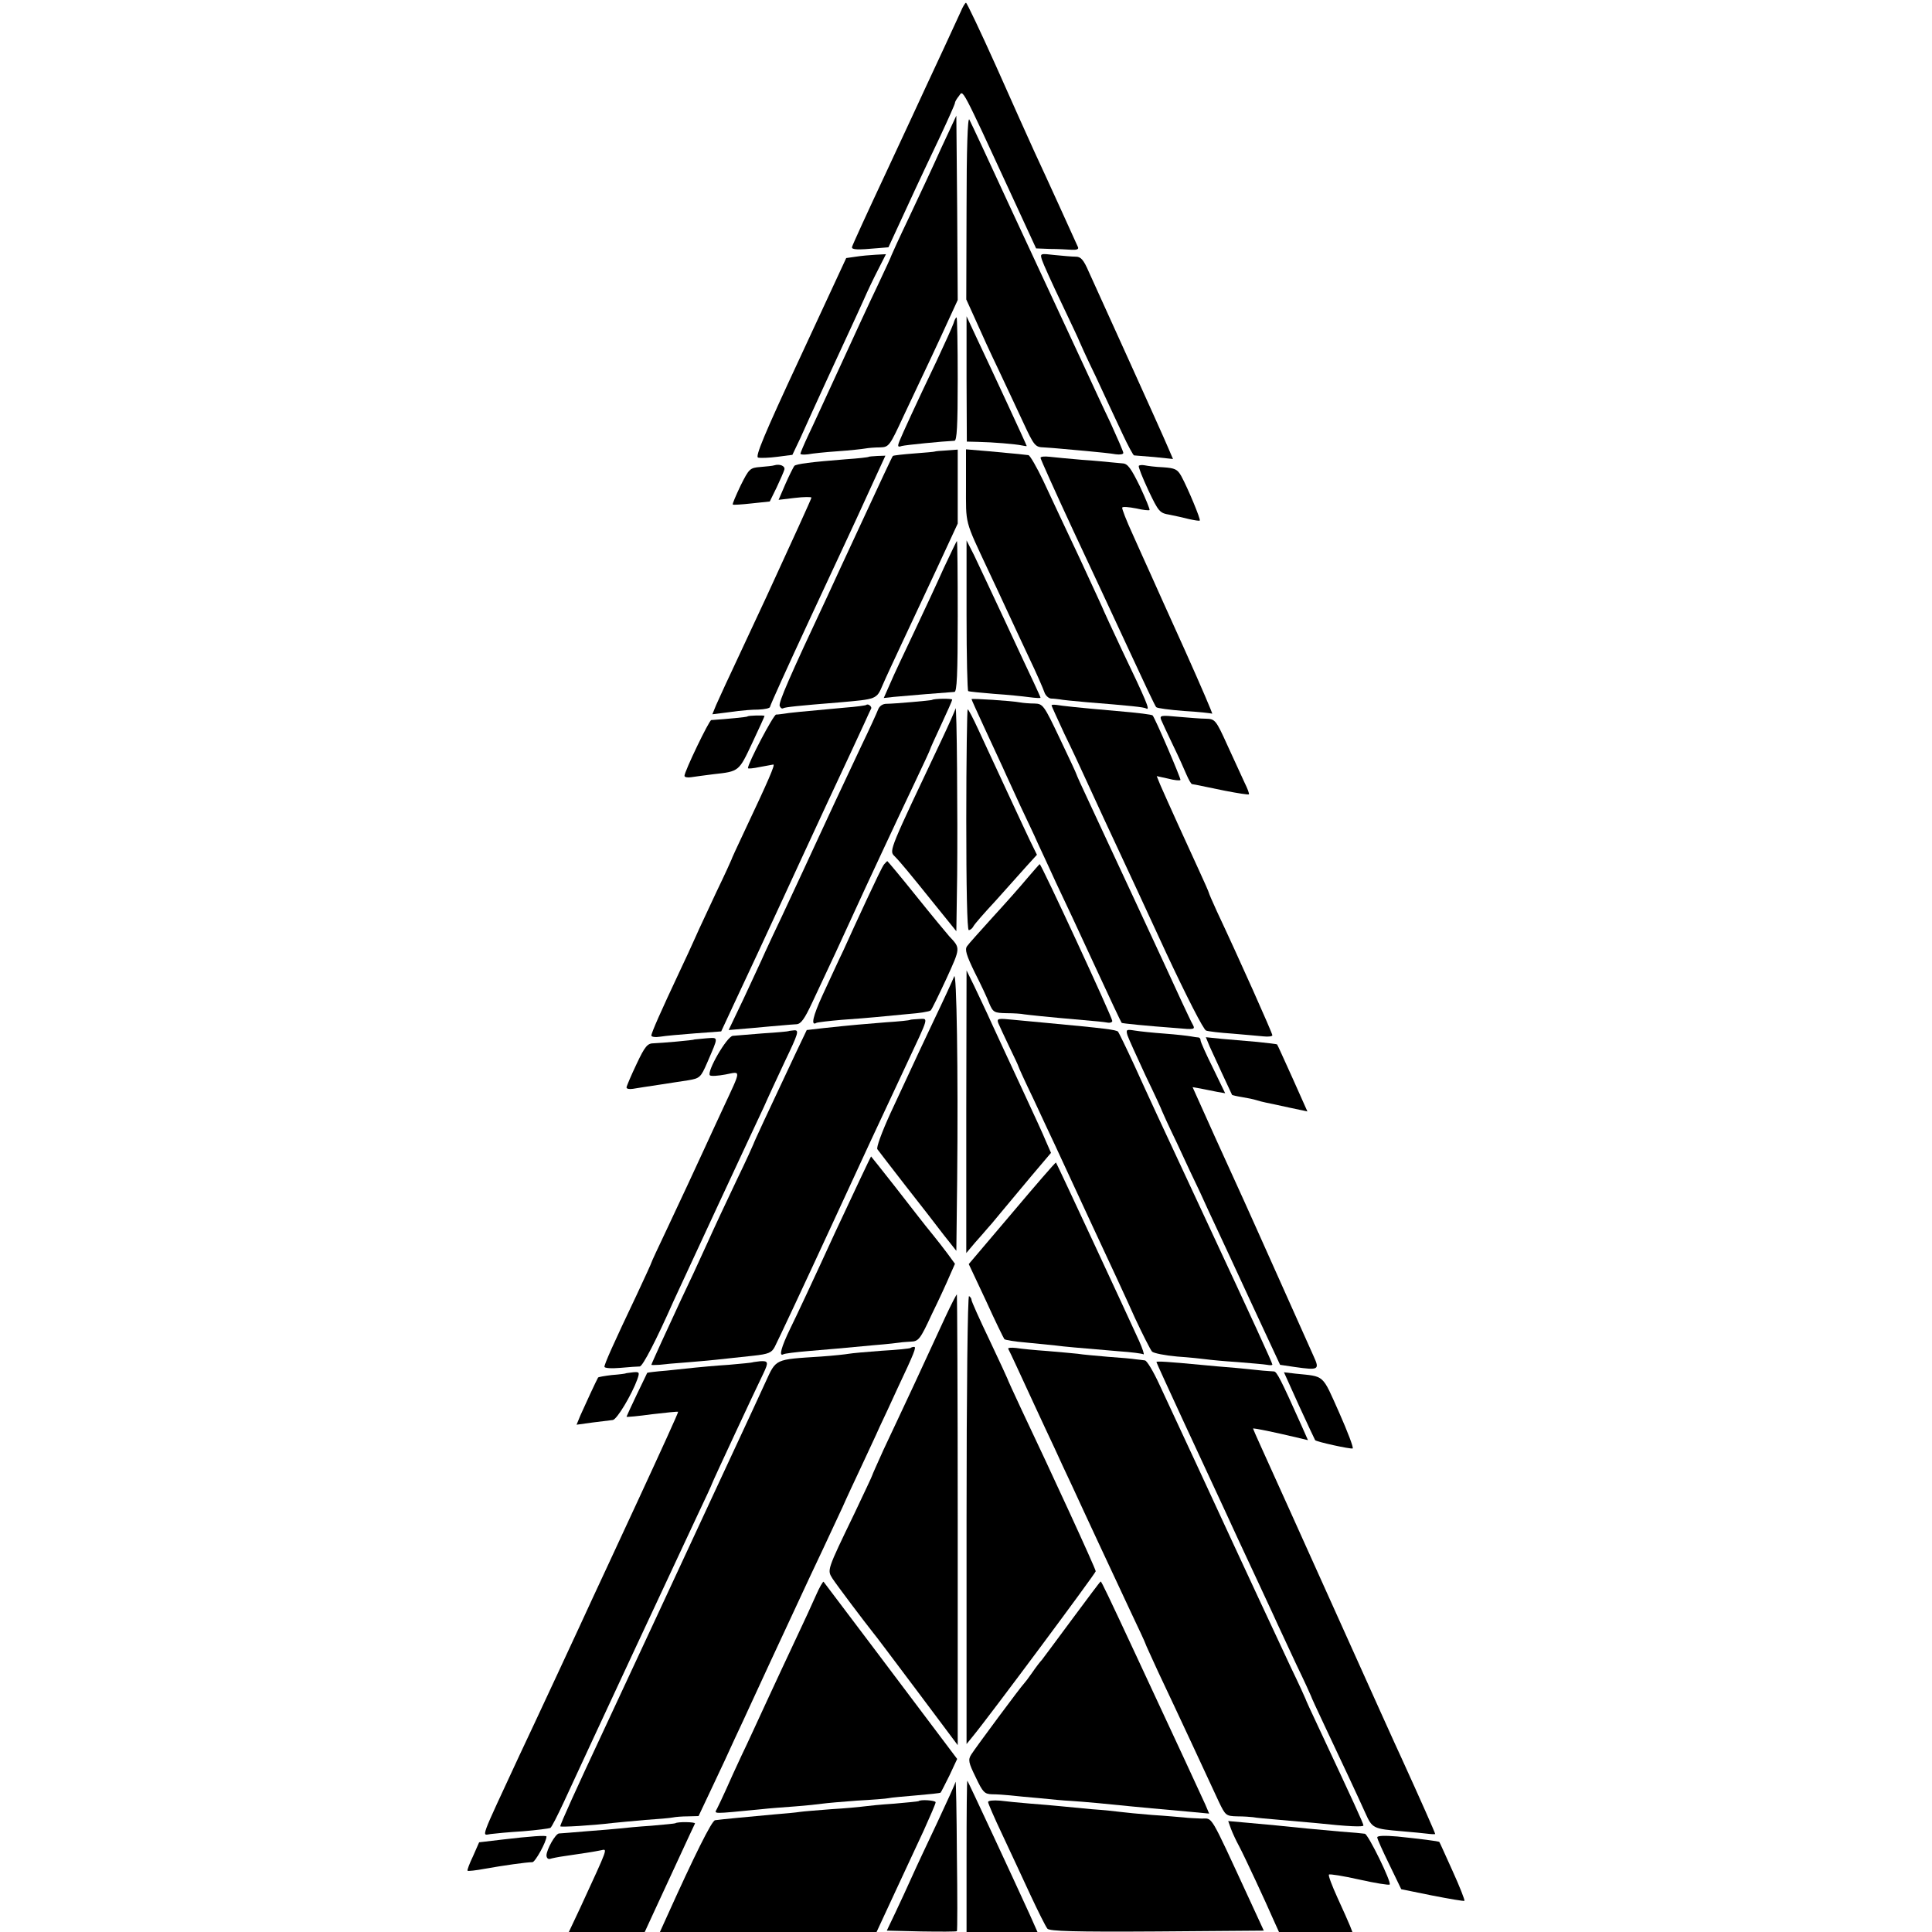
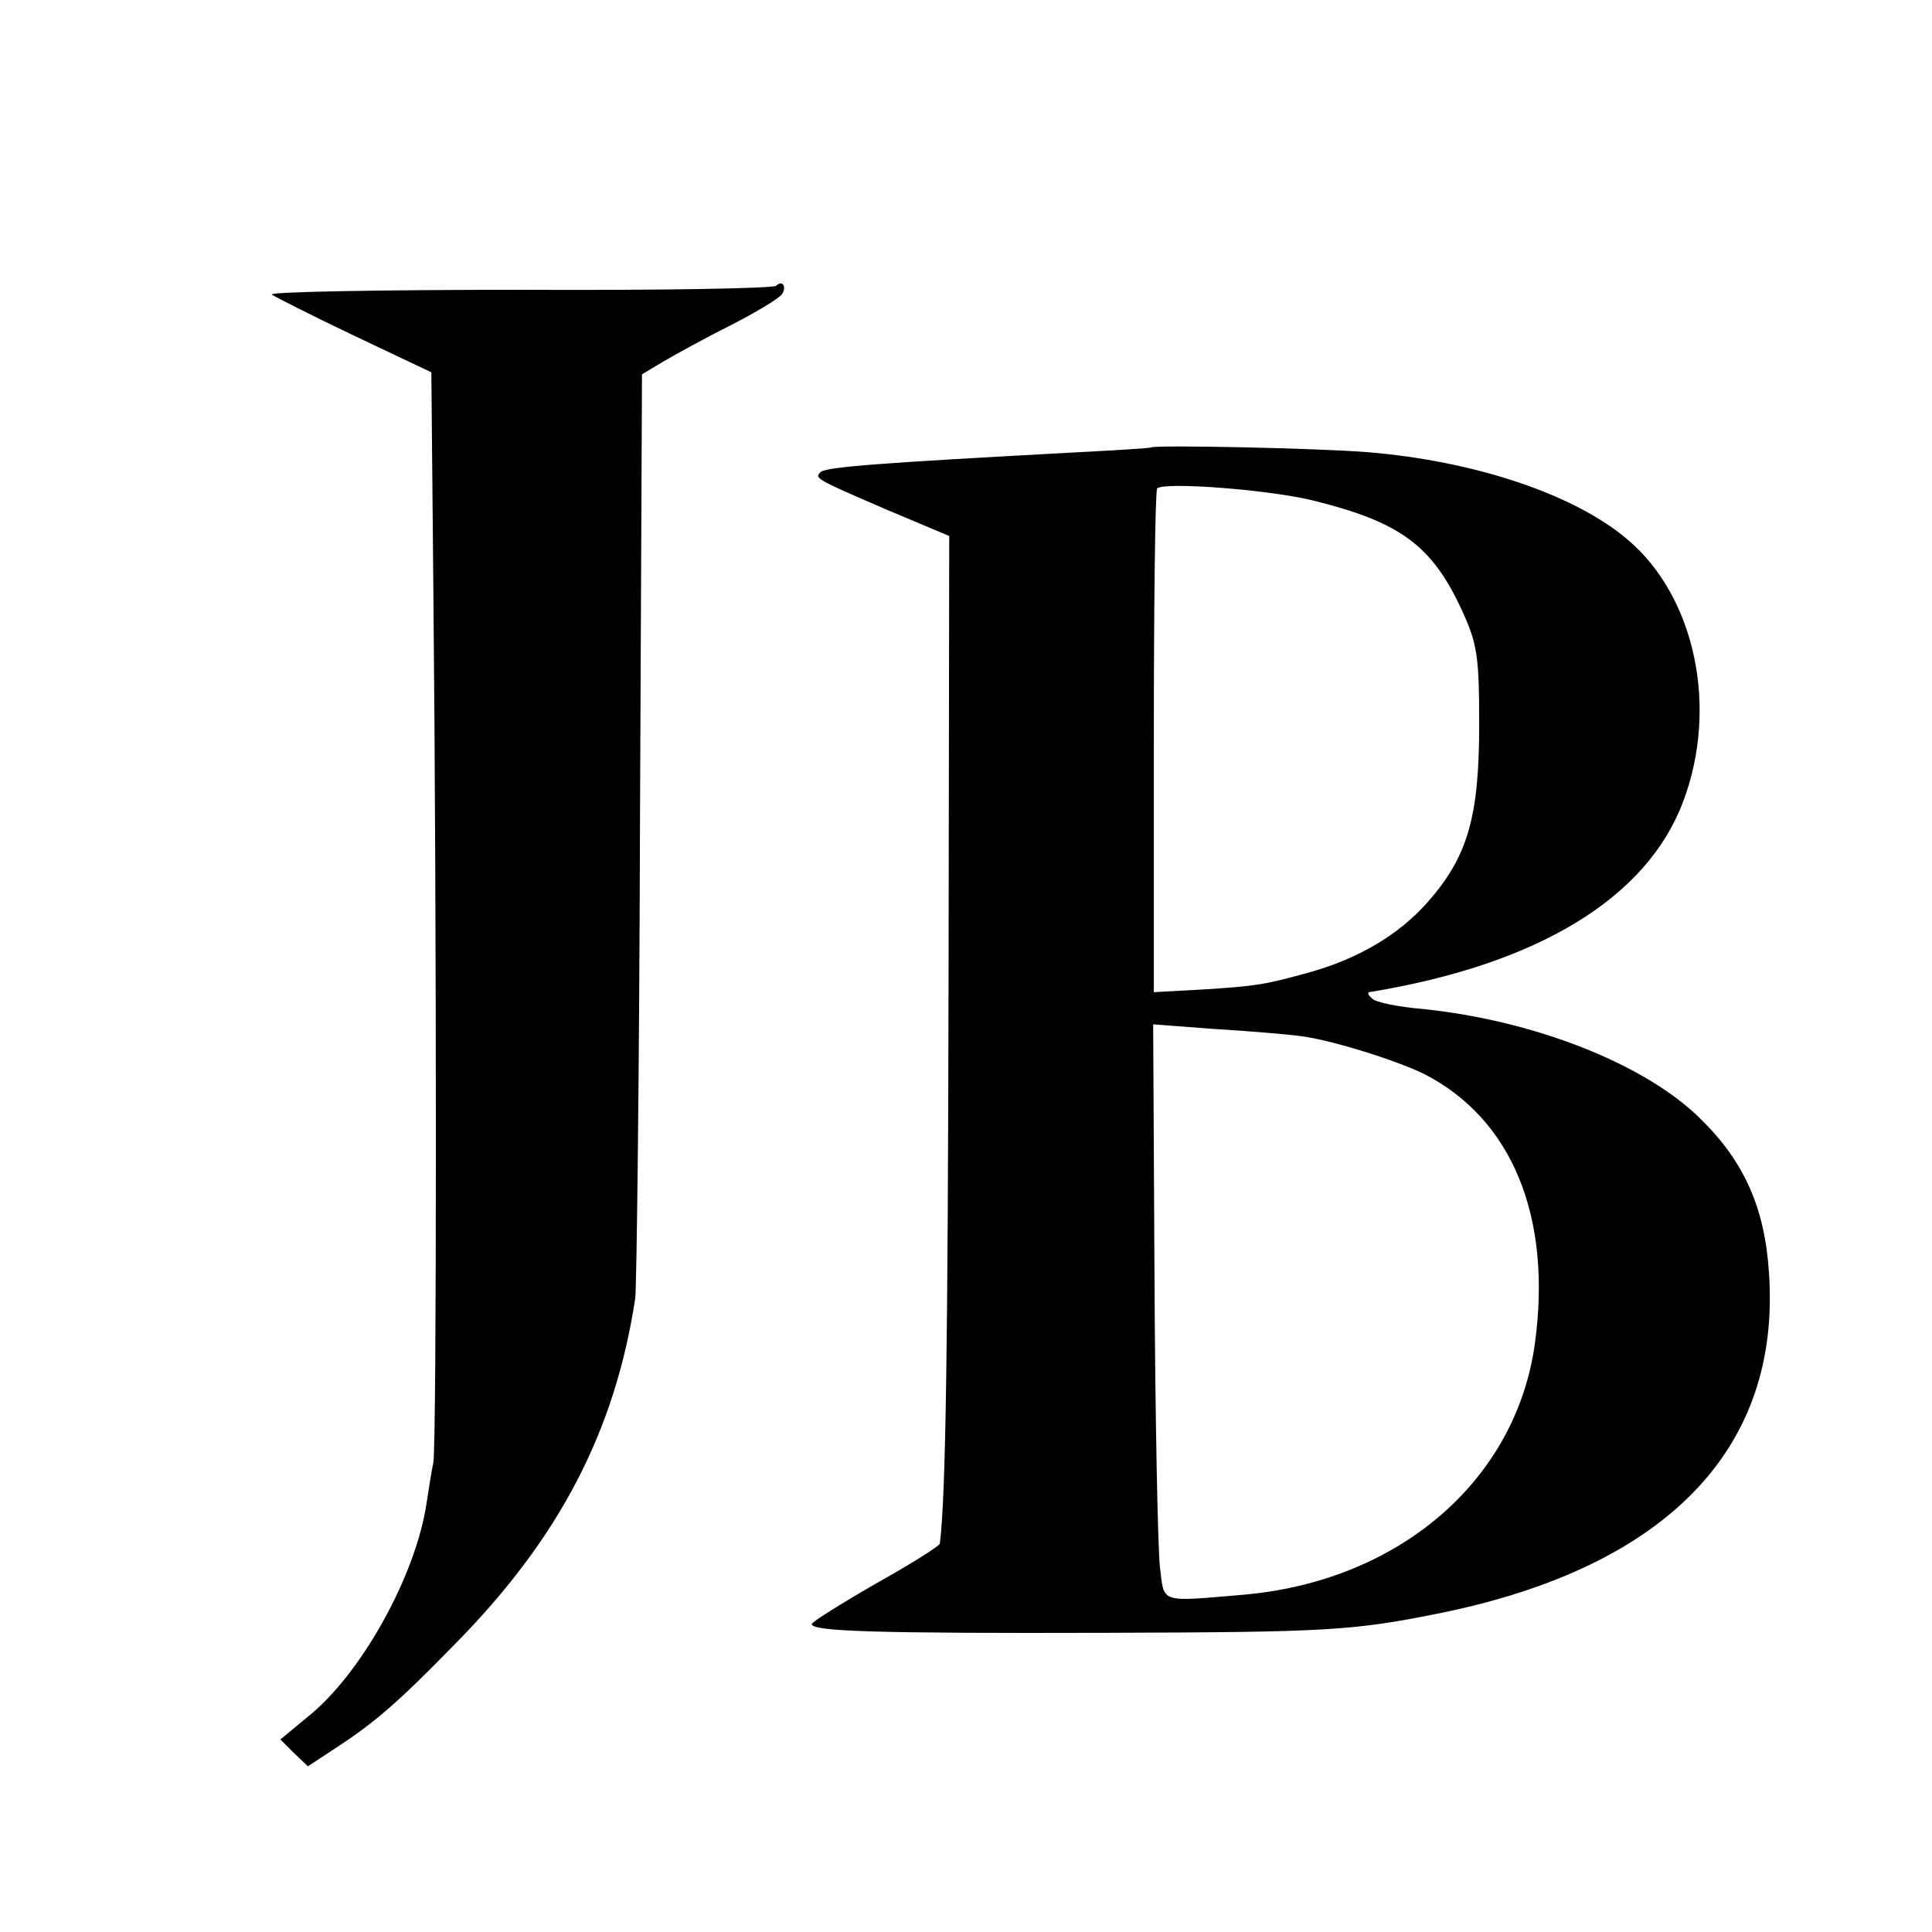
- <svg xmlns="http://www.w3.org/2000/svg" version="1.0" width="700pt" height="700pt" viewBox="0 0 700 700" preserveAspectRatio="xMidYMid meet">
-   <g transform="translate(0,700) scale(0.1,-0.1)" fill="#000000" stroke="none">
-     <path d="M3481 6958 c-8 -18 -35 -76 -59 -128 -24 -52 -55 -118 -68 -146 -13 -29 -78 -168 -144 -310 -67 -143 -122 -263 -123 -269 -2 -10 20 -11 95 -4 l37 3 67 145 c37 81 92 197 121 258 29 62 53 116 53 120 0 5 7 16 15 26 15 21 6 39 190 -360 l89 -193 51 -2 c27 0 63 -2 78 -3 17 -1 26 2 23 9 -7 16 -116 256 -158 346 -19 41 -81 180 -138 308 -57 127 -107 232 -110 232 -3 0 -12 -15 -19 -32z" />
-     <path d="M3410 6463 c-29 -65 -82 -178 -117 -252 -35 -73 -63 -135 -63 -136 0 -2 -22 -50 -49 -107 -27 -56 -88 -188 -136 -293 -48 -104 -100 -218 -116 -251 -16 -34 -29 -65 -29 -68 0 -3 12 -4 28 -2 15 3 63 8 107 11 44 3 89 8 100 10 11 2 35 4 53 4 33 1 35 4 86 114 94 199 128 271 162 346 l34 74 -2 334 -3 334 -55 -118z" />
-     <path d="M3502 6249 l-1 -334 34 -75 c18 -41 55 -122 83 -180 27 -58 68 -144 90 -192 39 -84 43 -88 74 -89 18 -1 42 -3 53 -4 11 -1 56 -5 100 -9 44 -4 92 -9 108 -12 15 -2 27 0 27 5 0 5 -21 53 -46 108 -26 54 -72 154 -104 223 -32 69 -74 159 -93 200 -19 41 -96 207 -171 368 -74 161 -139 300 -144 309 -6 10 -10 -111 -10 -318z" />
-     <path d="M3101 6070 l-35 -5 -167 -360 c-131 -281 -164 -361 -152 -363 9 -2 40 -1 70 3 l54 7 29 61 c50 112 142 311 175 382 18 39 43 93 55 120 12 28 35 76 51 107 l29 57 -38 -2 c-20 -1 -52 -4 -71 -7z" />
-     <path d="M3775 6059 c4 -13 36 -84 71 -157 35 -74 64 -135 64 -137 0 -1 27 -61 61 -131 33 -71 76 -164 96 -206 20 -43 39 -78 42 -78 3 0 36 -3 74 -6 l67 -7 -19 44 c-10 24 -73 164 -140 312 -67 147 -132 292 -146 322 -19 44 -29 55 -47 55 -13 0 -47 3 -77 6 -52 6 -53 6 -46 -17z" />
-     <path d="M3455 5829 c-4 -12 -32 -74 -62 -138 -76 -159 -123 -262 -134 -289 -8 -20 -6 -23 8 -18 15 4 148 17 191 19 9 0 12 52 12 224 0 123 -2 223 -4 223 -3 0 -8 -10 -11 -21z" />
-     <path d="M3502 5627 l1 -227 41 -1 c53 -1 136 -8 159 -13 9 -2 17 -3 17 -2 0 3 -129 281 -183 395 l-35 75 0 -227z" />
-     <path d="M3387 5364 c-1 -1 -35 -4 -75 -7 -40 -3 -75 -7 -77 -9 -2 -1 -49 -102 -105 -223 -56 -121 -116 -249 -132 -285 -138 -294 -178 -386 -173 -398 3 -7 8 -11 13 -8 7 4 53 9 202 21 137 12 136 11 158 63 11 26 43 94 70 152 27 58 84 179 126 269 l76 164 0 134 0 134 -40 -3 c-22 -1 -42 -3 -43 -4z" />
-     <path d="M3500 5241 c0 -144 -6 -122 80 -306 23 -49 55 -117 70 -150 15 -33 50 -107 77 -165 28 -58 53 -116 57 -128 4 -12 15 -22 24 -23 9 0 24 -2 32 -3 8 -2 51 -6 95 -10 161 -13 210 -18 218 -23 16 -9 0 28 -89 214 -35 75 -64 137 -64 138 0 2 -40 88 -88 192 -49 103 -108 230 -132 281 -24 50 -48 92 -54 93 -6 1 -22 2 -36 4 -14 1 -62 6 -107 10 l-83 7 0 -131z" />
-     <path d="M3148 5345 c-2 -2 -39 -6 -83 -9 -127 -10 -180 -17 -187 -24 -3 -4 -18 -33 -32 -65 l-25 -58 59 7 c33 4 60 4 60 1 0 -4 -70 -157 -162 -357 -56 -120 -93 -199 -133 -285 -21 -44 -43 -94 -51 -111 l-13 -32 32 4 c18 2 46 6 62 8 17 2 49 5 73 5 23 1 42 5 42 10 0 5 65 148 144 318 79 169 155 333 169 363 14 30 43 94 65 142 l40 87 -29 -1 c-16 -1 -30 -2 -31 -3z" />
-     <path d="M3770 5341 c0 -4 53 -122 118 -262 66 -140 158 -339 207 -444 48 -104 90 -193 94 -197 3 -4 49 -10 101 -14 52 -3 98 -8 102 -10 3 -2 -41 101 -98 228 -58 128 -115 255 -127 282 -12 27 -41 90 -63 140 -23 50 -40 94 -38 97 2 4 24 2 50 -3 25 -6 47 -8 49 -6 2 2 -14 41 -35 86 -32 65 -44 82 -62 83 -13 1 -32 3 -43 4 -11 1 -58 6 -105 9 -47 4 -100 9 -117 11 -18 2 -33 1 -33 -4z" />
-     <path d="M2805 5314 c-5 -2 -28 -4 -50 -6 -38 -3 -41 -6 -72 -68 -17 -36 -30 -66 -28 -68 1 -2 32 0 68 4 l66 7 25 51 c13 28 26 57 28 65 3 13 -17 21 -37 15z" />
-     <path d="M4126 5312 c-2 -4 14 -44 35 -89 37 -78 41 -82 77 -88 20 -4 52 -11 71 -16 19 -4 36 -7 38 -5 4 4 -43 117 -67 161 -14 25 -23 29 -66 32 -27 1 -57 5 -66 7 -10 2 -20 1 -22 -2z" />
-     <path d="M3420 4943 c-24 -54 -73 -159 -108 -233 -35 -74 -75 -158 -87 -187 l-23 -52 36 4 c41 4 200 17 220 18 9 0 12 62 12 274 0 150 -1 273 -3 273 -1 0 -22 -44 -47 -97z" />
-     <path d="M3502 4771 c0 -149 3 -273 6 -275 4 -2 46 -6 94 -10 47 -3 105 -9 127 -12 23 -3 41 -4 41 -2 0 2 -11 26 -24 54 -13 27 -61 130 -107 229 -46 99 -96 204 -110 234 l-27 53 0 -271z" />
-     <path d="M3377 4464 c-3 -2 -138 -14 -165 -14 -14 0 -26 -8 -31 -22 -5 -13 -31 -70 -59 -128 -83 -176 -123 -262 -152 -325 -31 -67 -84 -182 -137 -295 -20 -41 -47 -100 -61 -130 -13 -30 -49 -106 -78 -169 l-54 -113 83 7 c45 4 96 9 112 10 17 2 39 3 51 4 16 1 29 19 57 79 20 42 57 122 83 177 25 55 57 123 69 150 34 75 160 345 221 473 30 63 54 115 54 117 0 2 18 42 40 89 22 47 40 88 40 91 0 5 -67 4 -73 -1z" />
-     <path d="M3520 4467 c0 -2 20 -46 44 -98 24 -52 55 -119 69 -149 13 -30 43 -93 64 -140 22 -47 51 -107 63 -135 13 -27 43 -93 67 -145 25 -52 88 -187 140 -300 52 -113 96 -206 97 -206 1 -2 91 -11 199 -19 64 -6 68 -5 59 12 -6 10 -23 47 -40 83 -44 97 -288 621 -338 728 -24 51 -44 95 -44 97 0 2 -27 60 -60 129 -58 122 -61 126 -92 127 -18 0 -41 2 -52 4 -31 6 -176 15 -176 12z" />
-     <path d="M3139 4446 c-2 -2 -38 -7 -79 -10 -155 -14 -205 -19 -220 -22 -8 -1 -21 -3 -28 -3 -10 -1 -102 -176 -102 -194 0 -3 19 -1 43 4 23 4 45 8 49 9 7 0 -17 -56 -103 -238 -27 -57 -49 -105 -49 -107 0 -1 -24 -54 -54 -116 -29 -63 -64 -136 -76 -164 -12 -27 -39 -86 -60 -130 -63 -134 -100 -217 -100 -227 0 -5 15 -7 33 -4 17 3 74 8 126 12 l94 7 47 101 c62 132 110 235 175 376 50 109 75 162 161 348 72 154 116 248 136 292 11 25 22 48 24 52 5 7 -11 20 -17 14z" />
-     <path d="M3810 4444 c0 -2 21 -48 46 -102 26 -53 59 -124 74 -157 59 -128 84 -183 125 -270 23 -49 100 -215 170 -367 74 -158 136 -280 145 -282 8 -3 51 -8 95 -11 44 -4 95 -8 113 -10 17 -2 32 0 32 4 0 8 -121 279 -201 449 -16 35 -29 65 -29 67 0 2 -16 39 -36 82 -37 80 -116 254 -140 309 l-13 32 41 -9 c22 -6 43 -8 45 -5 3 3 -92 225 -101 234 -4 3 -48 9 -131 16 -139 12 -201 19 -217 22 -10 1 -18 1 -18 -2z" />
-     <path d="M3462 4433 c-1 -6 -24 -58 -51 -115 -187 -395 -190 -400 -171 -419 22 -22 54 -61 145 -174 l80 -99 3 201 c2 202 -1 628 -6 606z" />
-     <path d="M3501 4030 c0 -239 3 -400 9 -400 5 0 13 6 17 14 4 8 40 49 80 92 39 44 89 99 110 123 l40 44 -25 51 c-13 28 -37 78 -52 111 -15 33 -45 96 -65 140 -21 44 -52 113 -71 153 -18 39 -35 72 -38 72 -2 0 -5 -180 -5 -400z" />
-     <path d="M2708 4404 c-2 -2 -71 -9 -131 -13 -8 -1 -97 -186 -97 -202 0 -5 11 -7 24 -5 13 2 50 7 82 11 92 10 91 10 139 112 25 53 45 97 45 99 0 3 -59 2 -62 -2z" />
-     <path d="M4207 4392 c4 -9 23 -51 43 -92 20 -41 42 -90 49 -107 8 -18 16 -33 20 -34 7 -1 8 -1 119 -24 46 -9 85 -15 87 -13 2 2 -5 21 -16 43 -10 22 -38 83 -62 135 -42 93 -45 95 -78 96 -19 0 -64 4 -101 7 -61 6 -67 5 -61 -11z" />
-     <path d="M3203 3868 c-6 -7 -33 -64 -62 -126 -29 -62 -67 -145 -85 -185 -19 -39 -52 -112 -75 -161 -36 -78 -44 -115 -23 -102 4 2 45 7 92 11 47 3 103 8 125 10 22 2 74 7 115 11 41 3 78 9 82 13 4 3 29 55 57 115 52 114 51 110 10 154 -8 9 -62 74 -119 145 -56 70 -104 127 -105 127 -1 0 -7 -6 -12 -12z" />
-     <path d="M3721 3817 c-24 -29 -80 -92 -125 -141 -44 -49 -86 -95 -92 -104 -9 -12 -3 -32 27 -94 22 -43 46 -94 53 -113 14 -33 18 -35 63 -36 26 0 55 -2 63 -4 15 -2 76 -9 215 -21 38 -3 77 -7 87 -9 10 -2 18 1 18 6 0 13 -258 570 -263 568 -1 0 -22 -24 -46 -52z" />
-     <path d="M3457 3462 c-5 -13 -38 -85 -74 -160 -36 -76 -73 -155 -83 -177 -10 -22 -44 -94 -74 -159 -31 -68 -52 -125 -47 -130 4 -6 50 -65 101 -131 52 -66 114 -146 139 -179 l46 -58 3 257 c4 395 -2 763 -11 737z" />
-     <path d="M3501 2972 l0 -512 32 38 c18 20 37 42 42 48 6 6 28 32 50 59 22 26 72 86 111 133 l72 85 -18 41 c-9 23 -49 109 -87 191 -39 83 -87 188 -109 235 -21 47 -51 109 -65 139 l-27 55 -1 -512z" />
-     <path d="M3298 3305 c-2 -2 -41 -6 -88 -9 -86 -7 -114 -9 -226 -21 l-61 -7 -41 -86 c-100 -212 -152 -324 -152 -327 0 -1 -27 -61 -61 -131 -34 -71 -83 -176 -109 -234 -26 -58 -68 -148 -93 -200 -50 -107 -107 -232 -107 -235 0 -1 12 -1 28 0 15 2 61 6 102 9 74 6 114 10 240 24 55 6 66 11 77 32 11 21 111 234 213 455 91 198 180 389 265 570 83 177 79 164 45 163 -16 -1 -31 -2 -32 -3z" />
-     <path d="M3617 3293 c4 -10 22 -48 40 -86 18 -37 33 -69 33 -71 0 -2 24 -55 54 -117 29 -63 65 -139 79 -169 14 -30 73 -158 132 -285 59 -126 130 -279 157 -340 28 -60 56 -115 62 -122 6 -6 47 -14 91 -18 44 -3 91 -8 105 -10 14 -2 65 -7 113 -10 48 -4 97 -8 108 -10 10 -2 19 -2 19 1 0 6 -73 165 -239 521 -188 403 -201 431 -261 563 -29 63 -56 118 -59 122 -7 7 -47 12 -261 32 -30 3 -83 8 -117 11 -58 6 -62 5 -56 -12z" />
-     <path d="M2857 3264 c-1 -1 -42 -5 -92 -8 -49 -4 -99 -8 -110 -9 -22 -3 -95 -130 -83 -143 4 -4 30 -2 57 3 57 11 58 22 -9 -122 -23 -49 -53 -115 -67 -145 -42 -91 -78 -169 -137 -294 -31 -65 -56 -119 -56 -121 0 -2 -23 -52 -51 -112 -88 -185 -119 -255 -119 -265 0 -5 24 -7 58 -4 31 3 63 5 70 5 11 1 60 96 122 236 10 22 82 177 160 345 78 168 154 330 168 360 13 30 48 105 77 167 47 98 51 111 33 110 -10 -1 -20 -2 -21 -3z" />
-     <path d="M4085 3249 c4 -12 34 -78 66 -147 33 -68 59 -125 59 -127 0 -1 24 -54 54 -116 29 -63 67 -144 85 -181 17 -38 44 -96 60 -130 16 -35 75 -160 129 -278 l100 -215 54 -8 c85 -12 90 -10 68 38 -10 22 -65 146 -123 275 -58 129 -116 260 -130 290 -14 30 -61 135 -106 233 l-80 178 29 -5 c17 -3 43 -9 60 -12 l29 -5 -44 91 c-25 50 -45 95 -45 100 0 6 -3 10 -7 11 -5 0 -17 2 -28 4 -11 2 -54 7 -95 10 -41 3 -90 8 -108 11 -31 5 -33 4 -27 -17z" />
-     <path d="M2517 3234 c-3 -3 -120 -13 -148 -14 -23 0 -32 -10 -63 -76 -20 -42 -36 -80 -36 -84 0 -5 10 -7 23 -5 12 2 56 9 97 15 41 6 88 14 104 16 41 7 45 10 68 63 42 98 43 92 -3 89 -22 -2 -41 -4 -42 -4z" />
-     <path d="M4383 3208 c12 -27 78 -169 81 -175 1 -1 17 -5 36 -8 19 -3 43 -8 52 -11 9 -3 25 -7 35 -9 10 -2 48 -10 84 -18 l66 -14 -54 121 c-30 66 -55 122 -56 122 -1 1 -33 5 -72 9 -38 3 -96 8 -128 11 l-58 6 14 -34z" />
-     <path d="M3025 2533 c-70 -153 -143 -309 -162 -347 -32 -66 -42 -102 -25 -93 4 3 45 8 92 12 95 8 108 9 235 21 50 4 93 9 98 10 4 1 21 2 37 3 28 1 34 8 76 99 26 53 55 116 65 140 l19 43 -27 37 c-15 20 -39 51 -53 68 -40 49 -50 63 -139 177 -46 59 -85 107 -85 107 -1 0 -60 -125 -131 -277z" />
-     <path d="M3667 2605 l-157 -185 62 -132 c33 -73 64 -136 67 -140 3 -3 38 -9 76 -12 39 -4 88 -9 110 -11 39 -5 66 -7 230 -21 44 -3 83 -8 88 -11 4 -2 -3 20 -16 49 -38 84 -298 643 -301 646 -2 1 -73 -81 -159 -183z" />
-     <path d="M3425 2228 c-21 -46 -71 -153 -110 -238 -40 -85 -91 -195 -114 -243 -22 -49 -41 -91 -41 -93 0 -2 -29 -63 -64 -137 -101 -209 -99 -205 -80 -236 14 -22 119 -161 147 -196 5 -5 76 -100 158 -209 l149 -199 0 817 c0 449 -2 816 -3 816 -2 0 -21 -37 -42 -82z" />
-     <path d="M3502 1495 l0 -814 22 27 c58 70 446 592 446 599 0 9 -163 363 -269 586 -28 60 -51 110 -51 112 0 1 -29 64 -65 140 -36 75 -65 140 -65 145 0 5 -4 11 -9 14 -5 3 -9 -342 -9 -809z" />
-     <path d="M3299 2116 c-2 -2 -49 -7 -104 -10 -55 -4 -109 -9 -120 -11 -11 -2 -56 -7 -100 -10 -170 -11 -162 -7 -202 -94 -19 -42 -61 -132 -93 -201 -32 -69 -74 -159 -93 -200 -56 -121 -361 -777 -407 -875 -89 -190 -150 -324 -150 -332 0 -4 116 3 190 12 19 2 72 7 118 11 46 3 91 7 100 9 9 2 34 4 55 4 l38 1 51 108 c28 59 64 136 80 172 17 36 43 92 58 125 45 98 98 212 160 345 32 69 78 168 103 220 24 52 56 120 70 150 13 30 44 96 67 145 23 50 54 115 67 145 14 30 44 93 65 140 61 129 69 150 60 150 -5 0 -11 -2 -13 -4z" />
-     <path d="M3653 2113 c3 -5 16 -33 30 -63 14 -30 44 -95 67 -145 23 -49 54 -117 70 -150 15 -33 44 -96 65 -140 20 -44 63 -136 95 -205 32 -69 83 -178 114 -244 31 -65 56 -119 56 -121 0 -2 21 -47 46 -102 65 -137 191 -408 220 -471 24 -50 26 -52 67 -53 23 0 49 -2 57 -3 8 -2 53 -6 100 -10 47 -4 103 -9 125 -11 122 -13 175 -15 175 -9 0 7 -36 85 -161 352 -27 57 -49 105 -49 107 0 1 -24 54 -54 116 -51 109 -141 301 -341 734 -51 110 -111 239 -134 288 -22 48 -46 88 -53 88 -7 1 -22 3 -33 4 -11 2 -56 6 -100 9 -44 4 -93 8 -110 11 -16 2 -66 6 -110 10 -44 3 -95 8 -113 11 -18 2 -31 1 -29 -3z" />
-     <path d="M2727 2064 c-1 -1 -40 -5 -87 -9 -47 -3 -101 -8 -120 -10 -19 -2 -66 -7 -105 -11 -38 -3 -70 -7 -70 -8 0 0 -17 -36 -38 -79 -20 -42 -37 -79 -37 -80 0 -2 42 2 93 9 50 6 93 10 94 9 2 -1 -63 -143 -143 -316 -80 -173 -156 -336 -169 -364 -29 -64 -216 -466 -263 -565 -147 -317 -137 -289 -104 -285 15 2 68 7 117 10 50 4 94 10 99 12 5 3 26 45 48 92 105 228 420 903 484 1039 30 63 54 115 54 117 0 3 158 342 186 399 19 40 18 46 -12 44 -14 -2 -26 -3 -27 -4z" />
-     <path d="M4190 2065 c0 -2 45 -100 99 -217 54 -117 143 -307 196 -423 54 -115 111 -239 128 -275 16 -36 54 -116 83 -179 30 -62 54 -115 54 -116 0 -2 22 -50 49 -107 69 -146 120 -255 147 -315 26 -58 28 -59 134 -68 36 -3 77 -7 93 -9 15 -2 27 -2 27 -1 0 4 -55 128 -122 275 -17 36 -111 245 -210 465 -174 386 -238 529 -299 663 -16 35 -29 65 -29 66 0 3 77 -13 157 -32 l42 -10 -23 52 c-76 170 -90 196 -100 197 -6 0 -24 2 -41 3 -16 2 -61 6 -100 10 -38 3 -95 8 -125 11 -116 11 -160 14 -160 10z" />
-     <path d="M2267 2024 c-1 -1 -23 -4 -50 -6 -26 -3 -48 -7 -50 -9 -5 -8 -50 -105 -64 -137 l-14 -34 58 8 c32 4 65 8 73 9 15 1 69 92 89 147 9 26 8 28 -15 26 -14 -2 -26 -3 -27 -4z" />
-     <path d="M4707 1906 c30 -66 57 -122 58 -124 5 -6 128 -33 136 -30 4 2 -18 60 -49 130 -63 141 -51 130 -158 141 l-42 5 55 -122z" />
-     <path d="M2956 1219 c-13 -30 -45 -99 -71 -154 -26 -55 -73 -156 -105 -225 -32 -69 -73 -159 -93 -200 -19 -41 -45 -97 -57 -125 -12 -27 -27 -58 -32 -68 -10 -20 -24 -20 162 -2 25 3 79 7 120 10 41 3 86 8 100 10 14 2 70 7 125 11 55 3 107 7 115 9 8 2 53 6 100 10 47 4 86 8 88 10 2 2 16 30 32 62 l28 60 -67 89 c-60 80 -409 543 -417 553 -2 2 -15 -20 -28 -50z" />
-     <path d="M3885 1134 c-55 -75 -105 -141 -110 -148 -6 -6 -22 -27 -35 -46 -13 -19 -27 -37 -30 -40 -9 -8 -176 -233 -191 -257 -12 -19 -10 -29 16 -82 26 -55 32 -61 59 -62 17 0 47 -2 66 -4 19 -2 67 -7 105 -10 39 -4 90 -9 115 -10 47 -3 144 -12 220 -20 43 -4 81 -8 218 -20 l63 -6 -14 33 c-12 27 -100 217 -252 543 -97 208 -124 265 -127 265 -2 0 -48 -62 -103 -136z" />
-     <path d="M3462 544 c-1 -7 -31 -72 -65 -145 -35 -74 -77 -163 -93 -199 -16 -36 -43 -94 -60 -130 l-31 -65 125 -3 c68 -1 126 -1 129 1 2 2 2 127 0 278 -1 151 -3 269 -5 263z" />
-     <path d="M3502 276 l0 -276 129 0 128 0 -28 63 c-55 121 -223 482 -226 485 -2 2 -3 -120 -3 -272z" />
-     <path d="M3328 474 c-2 -1 -41 -5 -88 -9 -47 -3 -96 -8 -110 -10 -14 -2 -67 -7 -118 -10 -51 -4 -102 -8 -115 -10 -12 -2 -53 -6 -92 -9 -87 -8 -195 -18 -214 -21 -12 -1 -75 -128 -176 -352 l-24 -53 393 0 392 0 64 138 c35 75 83 179 107 230 23 51 43 97 43 102 0 7 -55 11 -62 4z" />
-     <path d="M3580 471 c0 -5 23 -58 51 -117 28 -60 74 -158 102 -219 28 -60 56 -116 62 -123 8 -9 96 -12 398 -10 l386 3 -53 115 c-147 318 -131 290 -173 291 -21 1 -49 2 -63 4 -14 1 -65 6 -115 9 -49 4 -101 9 -115 11 -14 2 -61 7 -105 10 -44 4 -96 9 -115 11 -19 2 -66 6 -105 9 -38 3 -89 8 -112 11 -24 2 -43 0 -43 -5z" />
-     <path d="M2447 394 c-1 -1 -40 -5 -87 -9 -47 -3 -98 -8 -115 -10 -16 -2 -70 -6 -120 -10 -49 -4 -94 -8 -100 -8 -13 -2 -44 -57 -45 -79 0 -10 6 -15 13 -13 6 2 30 7 52 10 63 9 108 16 132 21 25 5 29 17 -75 -209 l-41 -87 138 0 137 0 29 63 c48 103 143 310 153 330 3 6 -64 7 -71 1z" />
-     <path d="M4460 374 c6 -16 19 -44 30 -64 20 -38 95 -199 125 -268 l19 -42 133 0 133 0 -9 23 c-5 12 -25 58 -45 101 -20 44 -34 81 -31 84 3 3 52 -5 110 -18 58 -13 108 -21 110 -18 8 7 -78 183 -90 184 -5 1 -46 5 -90 8 -44 4 -98 9 -120 11 -75 8 -150 15 -218 21 l-67 6 10 -28z" />
-     <path d="M1821 335 l-85 -10 -22 -50 c-13 -27 -22 -51 -20 -53 2 -2 30 1 62 7 67 12 152 24 173 24 10 0 51 74 51 93 0 5 -57 1 -159 -11z" />
-     <path d="M4990 343 c0 -6 20 -50 44 -99 l43 -89 113 -23 c62 -12 114 -21 116 -19 2 2 -17 51 -43 108 -26 57 -47 105 -48 105 0 3 -75 12 -152 20 -46 4 -73 3 -73 -3z" />
+ <svg xmlns="http://www.w3.org/2000/svg" version="1.0" width="288pt" height="288pt" viewBox="0 0 288 288" preserveAspectRatio="xMidYMid meet">
+   <g transform="translate(0,288) scale(0.1,-0.1)" fill="#000000" stroke="none">
+     <path d="M1157 2454 c-4 -4 -176 -7 -382 -6 -207 0 -373 -3 -370 -7 4 -3 59 -31 122 -61 l116 -55 3 -325 c5 -492 5 -1272 0 -1300 -3 -14 -7 -41 -10 -60 -16 -109 -98 -256 -177 -319 l-41 -34 20 -20 21 -20 41 27 c60 39 95 70 178 155 156 158 239 318 269 516 2 17 6 333 7 703 l3 674 30 18 c17 10 62 35 102 55 39 20 74 41 77 47 7 11 0 21 -9 12z" />
+     <path d="M1716 2213 c-1 -1 -49 -4 -106 -7 -297 -16 -380 -22 -387 -30 -9 -9 -7 -10 97 -55 l95 -40 -1 -658 c-1 -539 -4 -774 -13 -844 -1 -4 -44 -31 -96 -60 -52 -30 -95 -57 -95 -60 0 -11 97 -14 440 -13 331 1 367 3 500 30 335 69 505 245 487 506 -6 97 -37 167 -103 231 -82 81 -247 146 -414 163 -36 3 -69 10 -74 15 -6 5 -8 9 -5 10 251 41 414 140 468 284 53 140 18 305 -82 390 -79 68 -229 118 -389 131 -75 6 -317 11 -322 7z m241 -79 c130 -32 177 -67 221 -161 24 -52 27 -69 27 -173 0 -138 -17 -197 -77 -265 -43 -49 -105 -85 -178 -105 -65 -18 -78 -20 -157 -25 l-73 -4 0 373 c0 205 2 375 5 378 11 10 167 -2 232 -18z m-22 -798 c46 -5 145 -36 188 -57 131 -67 191 -213 165 -402 -28 -203 -201 -353 -432 -374 -130 -11 -120 -14 -127 42 -3 28 -7 221 -8 429 l-2 379 93 -7 c51 -3 107 -8 123 -10z" />
  </g>
</svg>
